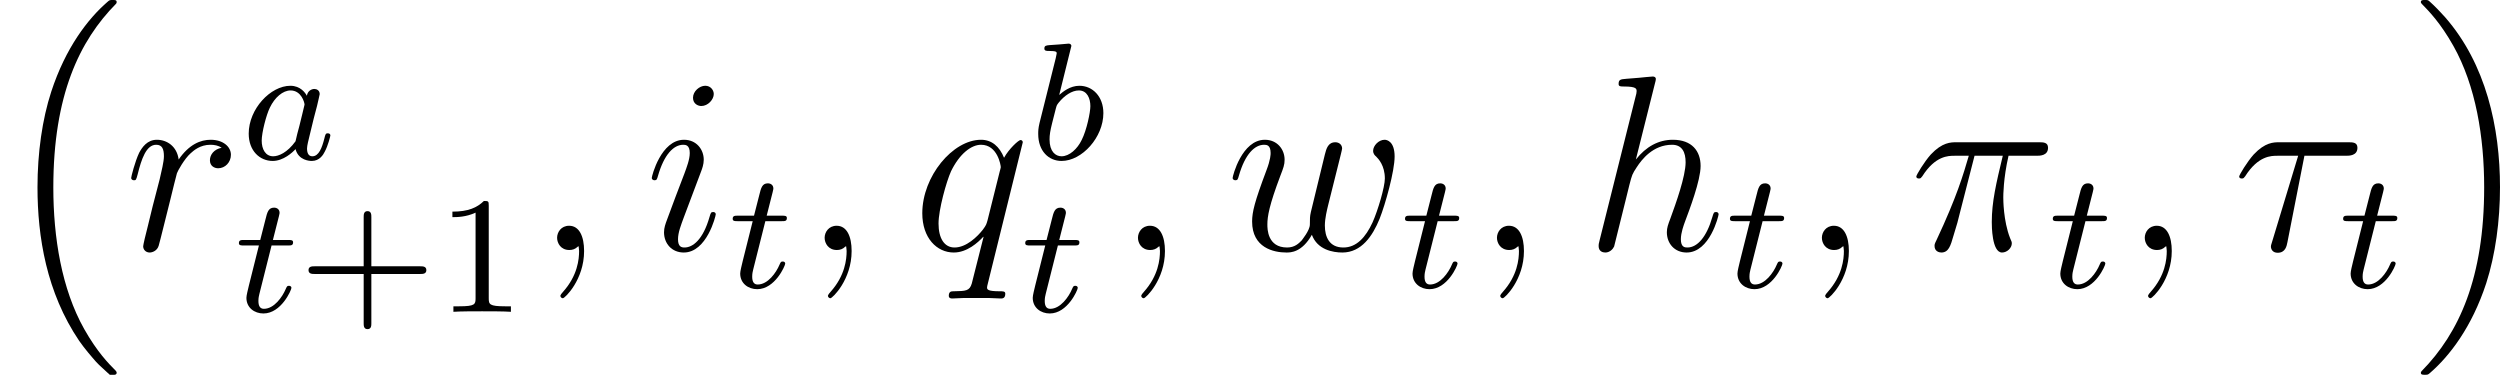
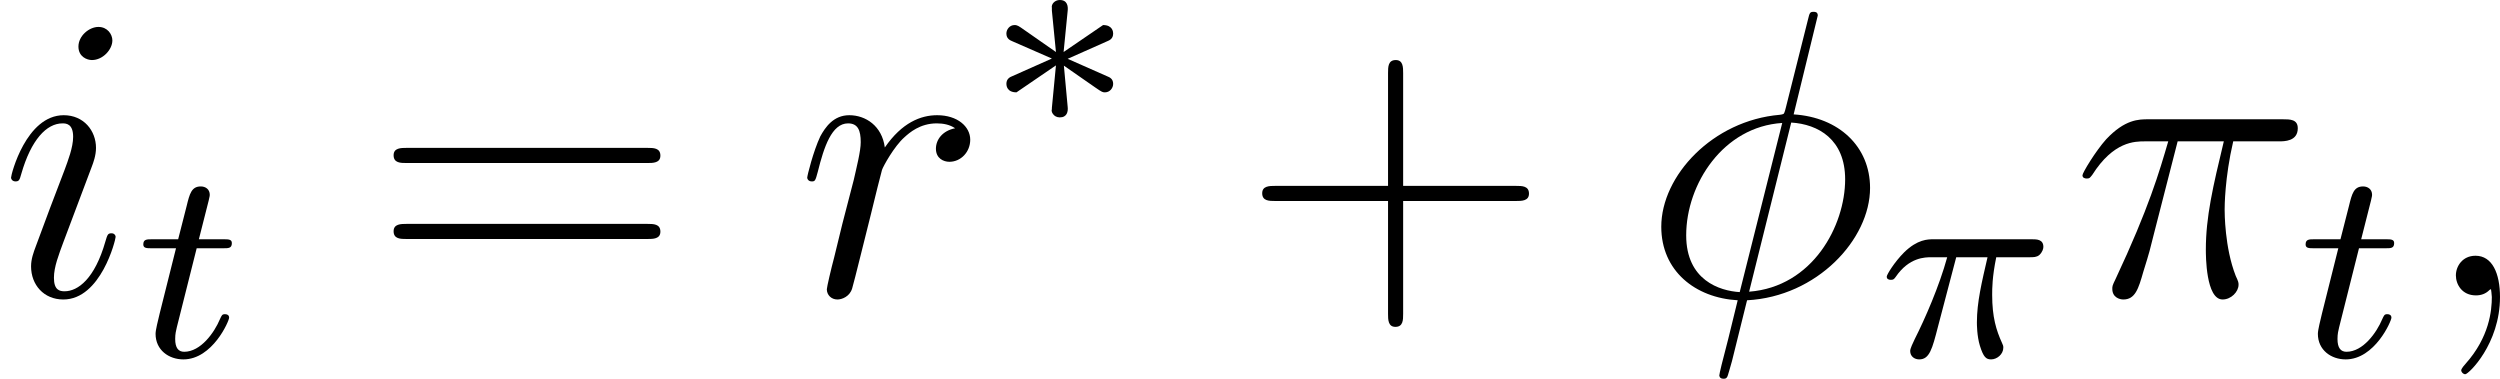
- <svg xmlns="http://www.w3.org/2000/svg" xmlns:xlink="http://www.w3.org/1999/xlink" version="1.1" width="119.556pt" height="17.923pt" viewBox="35.159 32.03 119.556 17.923">
+ <svg xmlns="http://www.w3.org/2000/svg" xmlns:xlink="http://www.w3.org/1999/xlink" version="1.1" width="73.15pt" height="11.081pt" viewBox="186.193 410.577 73.15 11.081">
  <defs>
-     <path id="g17-97" d="M4.248-1.14C4.248-1.188 4.216-1.243 4.121-1.243S4.009-1.196 3.961-.996C3.85-.558 3.698-.143 3.387-.143C3.204-.143 3.132-.295 3.132-.518C3.132-.654 3.204-.925 3.252-1.124L3.451-1.945C3.531-2.24 3.539-2.287 3.61-2.55C3.65-2.742 3.738-3.076 3.738-3.116C3.738-3.3 3.587-3.363 3.483-3.363C3.363-3.363 3.164-3.284 3.124-3.037C3.053-3.172 2.821-3.515 2.335-3.515C1.387-3.515 .343-2.407 .343-1.227C.343-.399 .877 .08 1.49 .08C2 .08 2.439-.327 2.582-.486C2.726 .064 3.268 .08 3.363 .08C3.73 .08 3.913-.223 3.977-.359C4.136-.646 4.248-1.108 4.248-1.14ZM2.582-.861C2.184-.311 1.769-.143 1.514-.143C1.148-.143 .964-.478 .964-.893C.964-1.267 1.18-2.12 1.355-2.471C1.586-2.957 1.977-3.292 2.343-3.292C2.861-3.292 3.013-2.71 3.013-2.614C3.013-2.582 2.813-1.801 2.766-1.594C2.662-1.219 2.662-1.203 2.582-.861Z" />
-     <path id="g17-98" d="M3.507-2.208C3.507-2.997 2.997-3.515 2.359-3.515C1.913-3.515 1.57-3.228 1.395-3.076L1.945-5.292C1.953-5.308 1.977-5.42 1.977-5.42C1.977-5.46 1.945-5.531 1.849-5.531C1.817-5.531 1.57-5.507 1.387-5.491L.94-5.46C.765-5.444 .685-5.436 .685-5.292C.685-5.181 .797-5.181 .893-5.181C1.275-5.181 1.275-5.133 1.275-5.061C1.275-5.013 1.196-4.694 1.148-4.511L.454-1.737C.391-1.467 .391-1.347 .391-1.211C.391-.391 .893 .08 1.506 .08C2.487 .08 3.507-1.052 3.507-2.208ZM2.885-2.542C2.885-2.248 2.71-1.395 2.471-.925C2.264-.494 1.881-.143 1.506-.143C1.219-.143 .933-.367 .933-.948C.933-1.164 .964-1.363 1.06-1.745L1.235-2.431C1.275-2.574 1.275-2.59 1.371-2.71C1.642-3.045 2-3.292 2.335-3.292C2.734-3.292 2.885-2.901 2.885-2.542Z" />
+     <path id="g14-3" d="M3.674-1.251C3.674-1.395 3.579-1.443 3.499-1.474L2.343-1.985L3.491-2.495C3.571-2.527 3.674-2.574 3.674-2.726C3.674-2.774 3.658-2.973 3.379-2.973L2.224-2.184L2.343-3.387C2.359-3.523 2.335-3.706 2.112-3.706C1.969-3.706 1.857-3.587 1.881-3.475V-3.395L2-2.184L.972-2.901C.869-2.973 .821-2.973 .789-2.973C.646-2.973 .55-2.845 .55-2.726C.55-2.574 .654-2.527 .733-2.495L1.881-1.993L.733-1.482C.654-1.451 .55-1.403 .55-1.251C.55-1.203 .566-1.004 .845-1.004L2-1.793L1.881-.55V-.51C1.849-.454 1.921-.271 2.112-.271C2.327-.271 2.359-.446 2.343-.582L2.232-1.785L3.148-1.148C3.355-1.004 3.371-1.004 3.435-1.004C3.579-1.004 3.674-1.132 3.674-1.251Z" />
+     <path id="g17-25" d="M4.814-3.212C4.814-3.435 4.615-3.435 4.479-3.435H1.602C1.435-3.435 1.132-3.435 .741-3.053C.454-2.766 .231-2.399 .231-2.343C.231-2.271 .287-2.248 .351-2.248C.43-2.248 .446-2.271 .494-2.335C.885-2.909 1.355-2.909 1.538-2.909H2C1.769-2.064 1.347-1.1 1.052-.518C.996-.399 .917-.239 .917-.167C.917 0 1.052 .08 1.18 .08C1.482 .08 1.562-.223 1.73-.877L2.264-2.909H3.18C3.013-2.184 2.869-1.594 2.869-1.004C2.869-.948 2.869-.606 2.957-.319C3.061 .016 3.14 .08 3.284 .08C3.459 .08 3.642-.072 3.642-.263C3.642-.319 3.634-.335 3.602-.406C3.435-.773 3.316-1.156 3.316-1.809C3.316-1.993 3.316-2.327 3.435-2.909H4.4C4.527-2.909 4.615-2.909 4.694-2.973C4.79-3.061 4.814-3.164 4.814-3.212Z" />
    <path id="g17-116" d="M2.71-1.14C2.71-1.227 2.638-1.243 2.59-1.243C2.503-1.243 2.495-1.211 2.439-1.092C2.279-.709 1.881-.143 1.395-.143C1.227-.143 1.132-.255 1.132-.518C1.132-.669 1.156-.757 1.18-.861L1.761-3.172H2.542C2.694-3.172 2.79-3.172 2.79-3.324C2.79-3.435 2.686-3.435 2.55-3.435H1.825L2.112-4.567C2.144-4.686 2.144-4.734 2.144-4.734C2.144-4.902 2.016-4.981 1.881-4.981C1.61-4.981 1.554-4.766 1.467-4.407L1.219-3.435H.454C.303-3.435 .199-3.435 .199-3.284C.199-3.172 .303-3.172 .438-3.172H1.156L.677-1.259C.63-1.06 .558-.781 .558-.669C.558-.191 .948 .08 1.371 .08C2.224 .08 2.71-1.044 2.71-1.14Z" />
-     <path id="g20-43" d="M6.105-1.993C6.105-2.176 5.93-2.176 5.818-2.176H3.475V-4.527C3.475-4.639 3.475-4.814 3.292-4.814S3.108-4.639 3.108-4.527V-2.176H.757C.646-2.176 .47-2.176 .47-1.993S.646-1.809 .757-1.809H3.108V.542C3.108 .654 3.108 .829 3.292 .829S3.475 .654 3.475 .542V-1.809H5.818C5.93-1.809 6.105-1.809 6.105-1.993Z" />
-     <path id="g20-49" d="M3.563 0V-.263H3.284C2.527-.263 2.503-.359 2.503-.654V-5.077C2.503-5.292 2.487-5.3 2.271-5.3C1.945-4.981 1.522-4.79 .765-4.79V-4.527C.98-4.527 1.411-4.527 1.873-4.742V-.654C1.873-.359 1.849-.263 1.092-.263H.813V0C1.14-.024 1.825-.024 2.184-.024S3.236-.024 3.563 0Z" />
+     <path id="g21-43" d="M8.452-2.977C8.452-3.204 8.249-3.204 8.07-3.204H4.77V-6.504C4.77-6.671 4.77-6.886 4.555-6.886C4.328-6.886 4.328-6.683 4.328-6.504V-3.204H1.028C.861-3.204 .646-3.204 .646-2.989C.646-2.762 .849-2.762 1.028-2.762H4.328V.538C4.328 .705 4.328 .921 4.543 .921C4.77 .921 4.77 .717 4.77 .538V-2.762H8.07C8.237-2.762 8.452-2.762 8.452-2.977Z" />
+     <path id="g21-61" d="M8.452-4.089C8.452-4.316 8.249-4.316 8.07-4.316H1.028C.861-4.316 .646-4.316 .646-4.101C.646-3.873 .849-3.873 1.028-3.873H8.07C8.237-3.873 8.452-3.873 8.452-4.089ZM8.452-1.865C8.452-2.092 8.249-2.092 8.07-2.092H1.028C.861-2.092 .646-2.092 .646-1.877C.646-1.65 .849-1.65 1.028-1.65H8.07C8.237-1.65 8.452-1.65 8.452-1.865Z" />
    <path id="g18-25" d="M6.611-4.89C6.611-5.153 6.384-5.153 6.169-5.153H2.236C1.961-5.153 1.554-5.153 1.004-4.567C.693-4.22 .311-3.587 .311-3.515S.371-3.419 .442-3.419C.526-3.419 .538-3.455 .598-3.527C1.219-4.507 1.841-4.507 2.14-4.507H2.821C2.558-3.61 2.26-2.57 1.279-.478C1.184-.287 1.184-.263 1.184-.191C1.184 .06 1.399 .12 1.506 .12C1.853 .12 1.949-.191 2.092-.693C2.283-1.303 2.283-1.327 2.403-1.805L3.096-4.507H4.447C4.125-3.168 3.921-2.295 3.921-1.339C3.921-1.172 3.921 .12 4.411 .12C4.663 .12 4.878-.108 4.878-.311C4.878-.371 4.878-.395 4.794-.574C4.471-1.399 4.471-2.427 4.471-2.511C4.471-2.582 4.471-3.431 4.722-4.507H6.061C6.217-4.507 6.611-4.507 6.611-4.89Z" />
-     <path id="g18-28" d="M5.966-4.89C5.966-5.153 5.738-5.153 5.523-5.153H2.236C1.961-5.153 1.554-5.153 1.004-4.567C.693-4.22 .311-3.587 .311-3.515S.371-3.419 .442-3.419C.526-3.419 .538-3.455 .598-3.527C1.219-4.507 1.841-4.507 2.14-4.507H3.132L1.889-.406C1.829-.227 1.829-.203 1.829-.167C1.829-.036 1.913 .132 2.152 .132C2.523 .132 2.582-.191 2.618-.371L3.431-4.507H5.416C5.571-4.507 5.966-4.507 5.966-4.89Z" />
+     <path id="g18-30" d="M6.671-3.144C6.671-4.352 5.762-5.212 4.435-5.296L5.141-8.189C5.141-8.297 5.057-8.297 5.021-8.297C4.914-8.297 4.902-8.273 4.854-8.07L4.208-5.499C4.172-5.344 4.148-5.32 4.148-5.32C4.136-5.296 4.029-5.284 4.029-5.284C2.068-5.117 .562-3.503 .562-2.008C.562-.717 1.554 .072 2.798 .143L2.523 1.267C2.355 1.901 2.26 2.295 2.26 2.343C2.26 2.343 2.26 2.439 2.379 2.439C2.415 2.439 2.463 2.439 2.487 2.391C2.511 2.367 2.582 2.08 2.63 1.925L3.072 .143C5.117 .036 6.671-1.638 6.671-3.144ZM5.942-3.395C5.942-2.044 4.997-.251 3.132-.108L4.364-5.057C5.153-5.009 5.942-4.567 5.942-3.395ZM4.101-5.045L2.857-.096C2.271-.132 1.291-.442 1.291-1.757C1.291-3.264 2.379-4.937 4.101-5.045Z" />
    <path id="g18-59" d="M2.331 .048C2.331-.646 2.104-1.16 1.614-1.16C1.231-1.16 1.04-.849 1.04-.586S1.219 0 1.626 0C1.781 0 1.913-.048 2.02-.155C2.044-.179 2.068-.179 2.068-.179S2.092-.012 2.092 .048C2.092 .442 2.02 1.219 1.327 1.997C1.196 2.14 1.196 2.188 1.196 2.188C1.196 2.248 1.255 2.307 1.315 2.307C1.411 2.307 2.331 1.423 2.331 .048Z" />
-     <path id="g18-104" d="M6.396-1.71C6.396-1.769 6.348-1.817 6.276-1.817C6.169-1.817 6.157-1.781 6.097-1.578C5.822-.622 5.38-.12 4.902-.12C4.782-.12 4.591-.132 4.591-.514C4.591-.825 4.734-1.207 4.782-1.339C4.997-1.913 5.535-3.324 5.535-4.017C5.535-4.734 5.117-5.272 4.208-5.272C3.527-5.272 2.929-4.949 2.439-4.328L3.359-7.998C3.371-8.046 3.395-8.118 3.395-8.177C3.395-8.297 3.252-8.297 3.252-8.297S2.654-8.249 2.594-8.237C2.391-8.225 2.212-8.201 1.997-8.189C1.698-8.165 1.614-8.153 1.614-7.938C1.614-7.819 1.71-7.819 1.877-7.819C2.463-7.819 2.475-7.711 2.475-7.592C2.475-7.52 2.451-7.424 2.439-7.388L.705-.466C.658-.287 .658-.263 .658-.191C.658 .072 .861 .12 .98 .12C1.184 .12 1.339-.036 1.399-.167L1.937-2.331C1.997-2.594 2.068-2.845 2.128-3.108C2.26-3.61 2.26-3.622 2.487-3.969S3.252-5.033 4.172-5.033C4.651-5.033 4.818-4.674 4.818-4.196C4.818-3.527 4.352-2.224 4.089-1.506C3.981-1.219 3.921-1.064 3.921-.849C3.921-.311 4.292 .12 4.866 .12C5.978 .12 6.396-1.638 6.396-1.71Z" />
    <path id="g18-105" d="M3.383-1.71C3.383-1.769 3.335-1.817 3.264-1.817C3.156-1.817 3.144-1.781 3.084-1.578C2.774-.49 2.283-.12 1.889-.12C1.745-.12 1.578-.155 1.578-.514C1.578-.837 1.722-1.196 1.853-1.554L2.69-3.778C2.726-3.873 2.809-4.089 2.809-4.316C2.809-4.818 2.451-5.272 1.865-5.272C.765-5.272 .323-3.539 .323-3.443C.323-3.395 .371-3.335 .454-3.335C.562-3.335 .574-3.383 .622-3.551C.909-4.555 1.363-5.033 1.829-5.033C1.937-5.033 2.14-5.021 2.14-4.639C2.14-4.328 1.985-3.933 1.889-3.67C1.459-2.558 1.459-2.534 1.052-1.447C.98-1.255 .909-1.064 .909-.849C.909-.311 1.279 .12 1.853 .12C2.953 .12 3.383-1.626 3.383-1.71ZM3.288-7.46C3.288-7.639 3.144-7.855 2.881-7.855C2.606-7.855 2.295-7.592 2.295-7.281C2.295-6.982 2.546-6.886 2.69-6.886C3.013-6.886 3.288-7.197 3.288-7.46Z" />
-     <path id="g18-113" d="M4.435 2.092C4.435 1.973 4.34 1.973 4.16 1.973C3.599 1.973 3.563 1.889 3.563 1.793C3.563 1.733 3.575 1.722 3.61 1.566L5.272-5.153C5.272-5.212 5.224-5.26 5.165-5.26C5.069-5.26 4.603-4.83 4.376-4.411C4.16-4.949 3.79-5.272 3.276-5.272C1.925-5.272 .466-3.527 .466-1.757C.466-.574 1.16 .12 1.973 .12C2.606 .12 3.132-.359 3.383-.634L3.395-.622L2.941 1.172L2.833 1.602C2.726 1.961 2.546 1.961 1.985 1.973C1.853 1.973 1.733 1.973 1.733 2.2C1.733 2.283 1.805 2.319 1.889 2.319C2.056 2.319 2.271 2.295 2.439 2.295H3.658C3.838 2.295 4.041 2.319 4.22 2.319C4.292 2.319 4.435 2.319 4.435 2.092ZM3.587-1.423C3.527-1.219 3.527-1.196 3.359-.968C3.096-.634 2.57-.12 2.008-.12C1.518-.12 1.243-.562 1.243-1.267C1.243-1.925 1.614-3.264 1.841-3.766C2.248-4.603 2.809-5.033 3.276-5.033C4.065-5.033 4.22-4.053 4.22-3.957C4.22-3.957 4.184-3.79 4.172-3.766L3.587-1.423Z" />
    <path id="g18-114" d="M5.093-4.555C5.093-4.937 4.722-5.272 4.125-5.272C3.646-5.272 3.096-5.057 2.594-4.328C2.511-4.961 2.032-5.272 1.554-5.272C1.088-5.272 .849-4.914 .705-4.651C.502-4.22 .323-3.503 .323-3.443C.323-3.395 .371-3.335 .454-3.335C.55-3.335 .562-3.347 .634-3.622C.813-4.34 1.04-5.033 1.518-5.033C1.805-5.033 1.889-4.83 1.889-4.483C1.889-4.22 1.769-3.754 1.686-3.383L1.351-2.092L1.112-1.112C1.028-.801 .897-.239 .897-.179C.897-.012 1.028 .12 1.207 .12C1.339 .12 1.566 .036 1.638-.203C1.674-.299 2.116-2.104 2.188-2.379C2.248-2.642 2.319-2.893 2.379-3.156L2.511-3.67C2.546-3.778 2.869-4.364 3.168-4.627C3.312-4.758 3.622-5.033 4.113-5.033C4.304-5.033 4.495-4.997 4.651-4.89C4.28-4.818 4.089-4.555 4.089-4.292C4.089-4.005 4.316-3.909 4.483-3.909C4.818-3.909 5.093-4.196 5.093-4.555Z" />
-     <path id="g18-119" d="M7.352-1.494C7.627-2.188 8.07-3.766 8.07-4.471C8.07-5.2 7.699-5.272 7.592-5.272C7.305-5.272 7.042-4.985 7.042-4.746C7.042-4.603 7.125-4.519 7.185-4.471C7.293-4.364 7.603-4.041 7.603-3.419C7.603-3.013 7.269-1.889 7.018-1.327C6.683-.598 6.241-.12 5.619-.12C4.949-.12 4.734-.622 4.734-1.172C4.734-1.518 4.842-1.937 4.89-2.14L5.392-4.148C5.452-4.388 5.559-4.806 5.559-4.854C5.559-5.033 5.416-5.153 5.236-5.153C4.89-5.153 4.806-4.854 4.734-4.567L4.065-1.817C4.017-1.614 4.017-1.482 4.017-1.219C4.017-.933 3.634-.478 3.622-.454C3.491-.323 3.3-.12 2.929-.12C1.985-.12 1.985-1.016 1.985-1.219C1.985-1.602 2.068-2.128 2.606-3.551C2.75-3.921 2.809-4.077 2.809-4.316C2.809-4.818 2.451-5.272 1.865-5.272C.765-5.272 .323-3.539 .323-3.443C.323-3.395 .371-3.335 .454-3.335C.562-3.335 .574-3.383 .622-3.551C.921-4.603 1.387-5.033 1.829-5.033C1.949-5.033 2.14-5.021 2.14-4.639C2.14-4.579 2.14-4.328 1.937-3.802C1.375-2.307 1.255-1.817 1.255-1.363C1.255-.108 2.283 .12 2.893 .12C3.096 .12 3.634 .12 4.113-.729C4.376-.012 5.117 .12 5.571 .12C6.48 .12 7.018-.669 7.352-1.494Z" />
-     <path id="g28-16" d="M5.579 17.425C5.579 17.385 5.559 17.365 5.539 17.335C5.181 16.976 4.643 16.428 4.025 15.333C2.949 13.42 2.55 10.959 2.55 8.568C2.55 4.144 3.806 1.544 5.549-.219C5.579-.249 5.579-.299 5.579-.299C5.579-.399 5.509-.399 5.39-.399C5.26-.399 5.24-.399 5.151-.319C4.204 .498 3.138 1.883 2.451 3.985C2.022 5.3 1.793 6.904 1.793 8.558C1.793 10.919 2.222 13.589 3.786 15.9C4.055 16.289 4.423 16.707 4.423 16.707C4.523 16.827 4.663 16.986 4.742 17.056L5.131 17.415C5.151 17.425 5.25 17.524 5.25 17.524H5.469C5.499 17.524 5.579 17.514 5.579 17.425Z" />
-     <path id="g28-17" d="M4.144 8.558C4.144 5.699 3.477 2.66 1.514 .418C1.375 .259 1.006-.13 .767-.339C.697-.399 .677-.399 .548-.399C.448-.399 .359-.399 .359-.299C.359-.259 .399-.219 .418-.199C.757 .149 1.295 .697 1.913 1.793C2.989 3.706 3.387 6.167 3.387 8.558C3.387 12.882 2.192 15.522 .399 17.345C.379 17.365 .359 17.395 .359 17.425C.359 17.524 .448 17.524 .548 17.524C.677 17.524 .697 17.524 .787 17.445C1.733 16.628 2.8 15.243 3.487 13.141C3.925 11.776 4.144 10.162 4.144 8.558Z" />
  </defs>
  <g id="page1">
-     <use x="35.159" y="32.429" xlink:href="#g28-16" />
-     <use x="41.109" y="43.986" xlink:href="#g18-114" />
-     <use x="46.71" y="39.647" xlink:href="#g17-97" />
-     <use x="46.385" y="46.941" xlink:href="#g17-116" />
-     <use x="49.443" y="46.941" xlink:href="#g20-43" />
-     <use x="56.029" y="46.941" xlink:href="#g20-49" />
-     <use x="60.761" y="43.986" xlink:href="#g18-59" />
-     <use x="66.005" y="43.986" xlink:href="#g18-105" />
-     <use x="69.999" y="45.779" xlink:href="#g17-116" />
-     <use x="73.555" y="43.986" xlink:href="#g18-59" />
-     <use x="78.799" y="43.986" xlink:href="#g18-113" />
-     <use x="84.418" y="39.647" xlink:href="#g17-98" />
-     <use x="83.989" y="46.941" xlink:href="#g17-116" />
-     <use x="88.539" y="43.986" xlink:href="#g18-59" />
-     <use x="93.783" y="43.986" xlink:href="#g18-119" />
-     <use x="102.151" y="45.779" xlink:href="#g17-116" />
-     <use x="105.707" y="43.986" xlink:href="#g18-59" />
-     <use x="110.951" y="43.986" xlink:href="#g18-104" />
-     <use x="117.69" y="45.779" xlink:href="#g17-116" />
-     <use x="121.246" y="43.986" xlink:href="#g18-59" />
-     <use x="126.49" y="43.986" xlink:href="#g18-25" />
-     <use x="133.13" y="45.779" xlink:href="#g17-116" />
-     <use x="136.687" y="43.986" xlink:href="#g18-59" />
-     <use x="141.931" y="43.986" xlink:href="#g18-28" />
-     <use x="147.014" y="45.779" xlink:href="#g17-116" />
-     <use x="150.571" y="32.429" xlink:href="#g28-17" />
+     <use x="186.193" y="419.22" xlink:href="#g18-105" />
+     <use x="190.187" y="421.013" xlink:href="#g17-116" />
+     <use x="197.064" y="419.22" xlink:href="#g21-61" />
+     <use x="209.489" y="419.22" xlink:href="#g18-114" />
+     <use x="215.09" y="414.283" xlink:href="#g14-3" />
+     <use x="222.479" y="419.22" xlink:href="#g21-43" />
+     <use x="234.24" y="419.22" xlink:href="#g18-30" />
+     <use x="241.168" y="421.013" xlink:href="#g17-25" />
+     <use x="246.815" y="419.22" xlink:href="#g18-25" />
+     <use x="253.456" y="421.013" xlink:href="#g17-116" />
+     <use x="257.012" y="419.22" xlink:href="#g18-59" />
  </g>
</svg>
